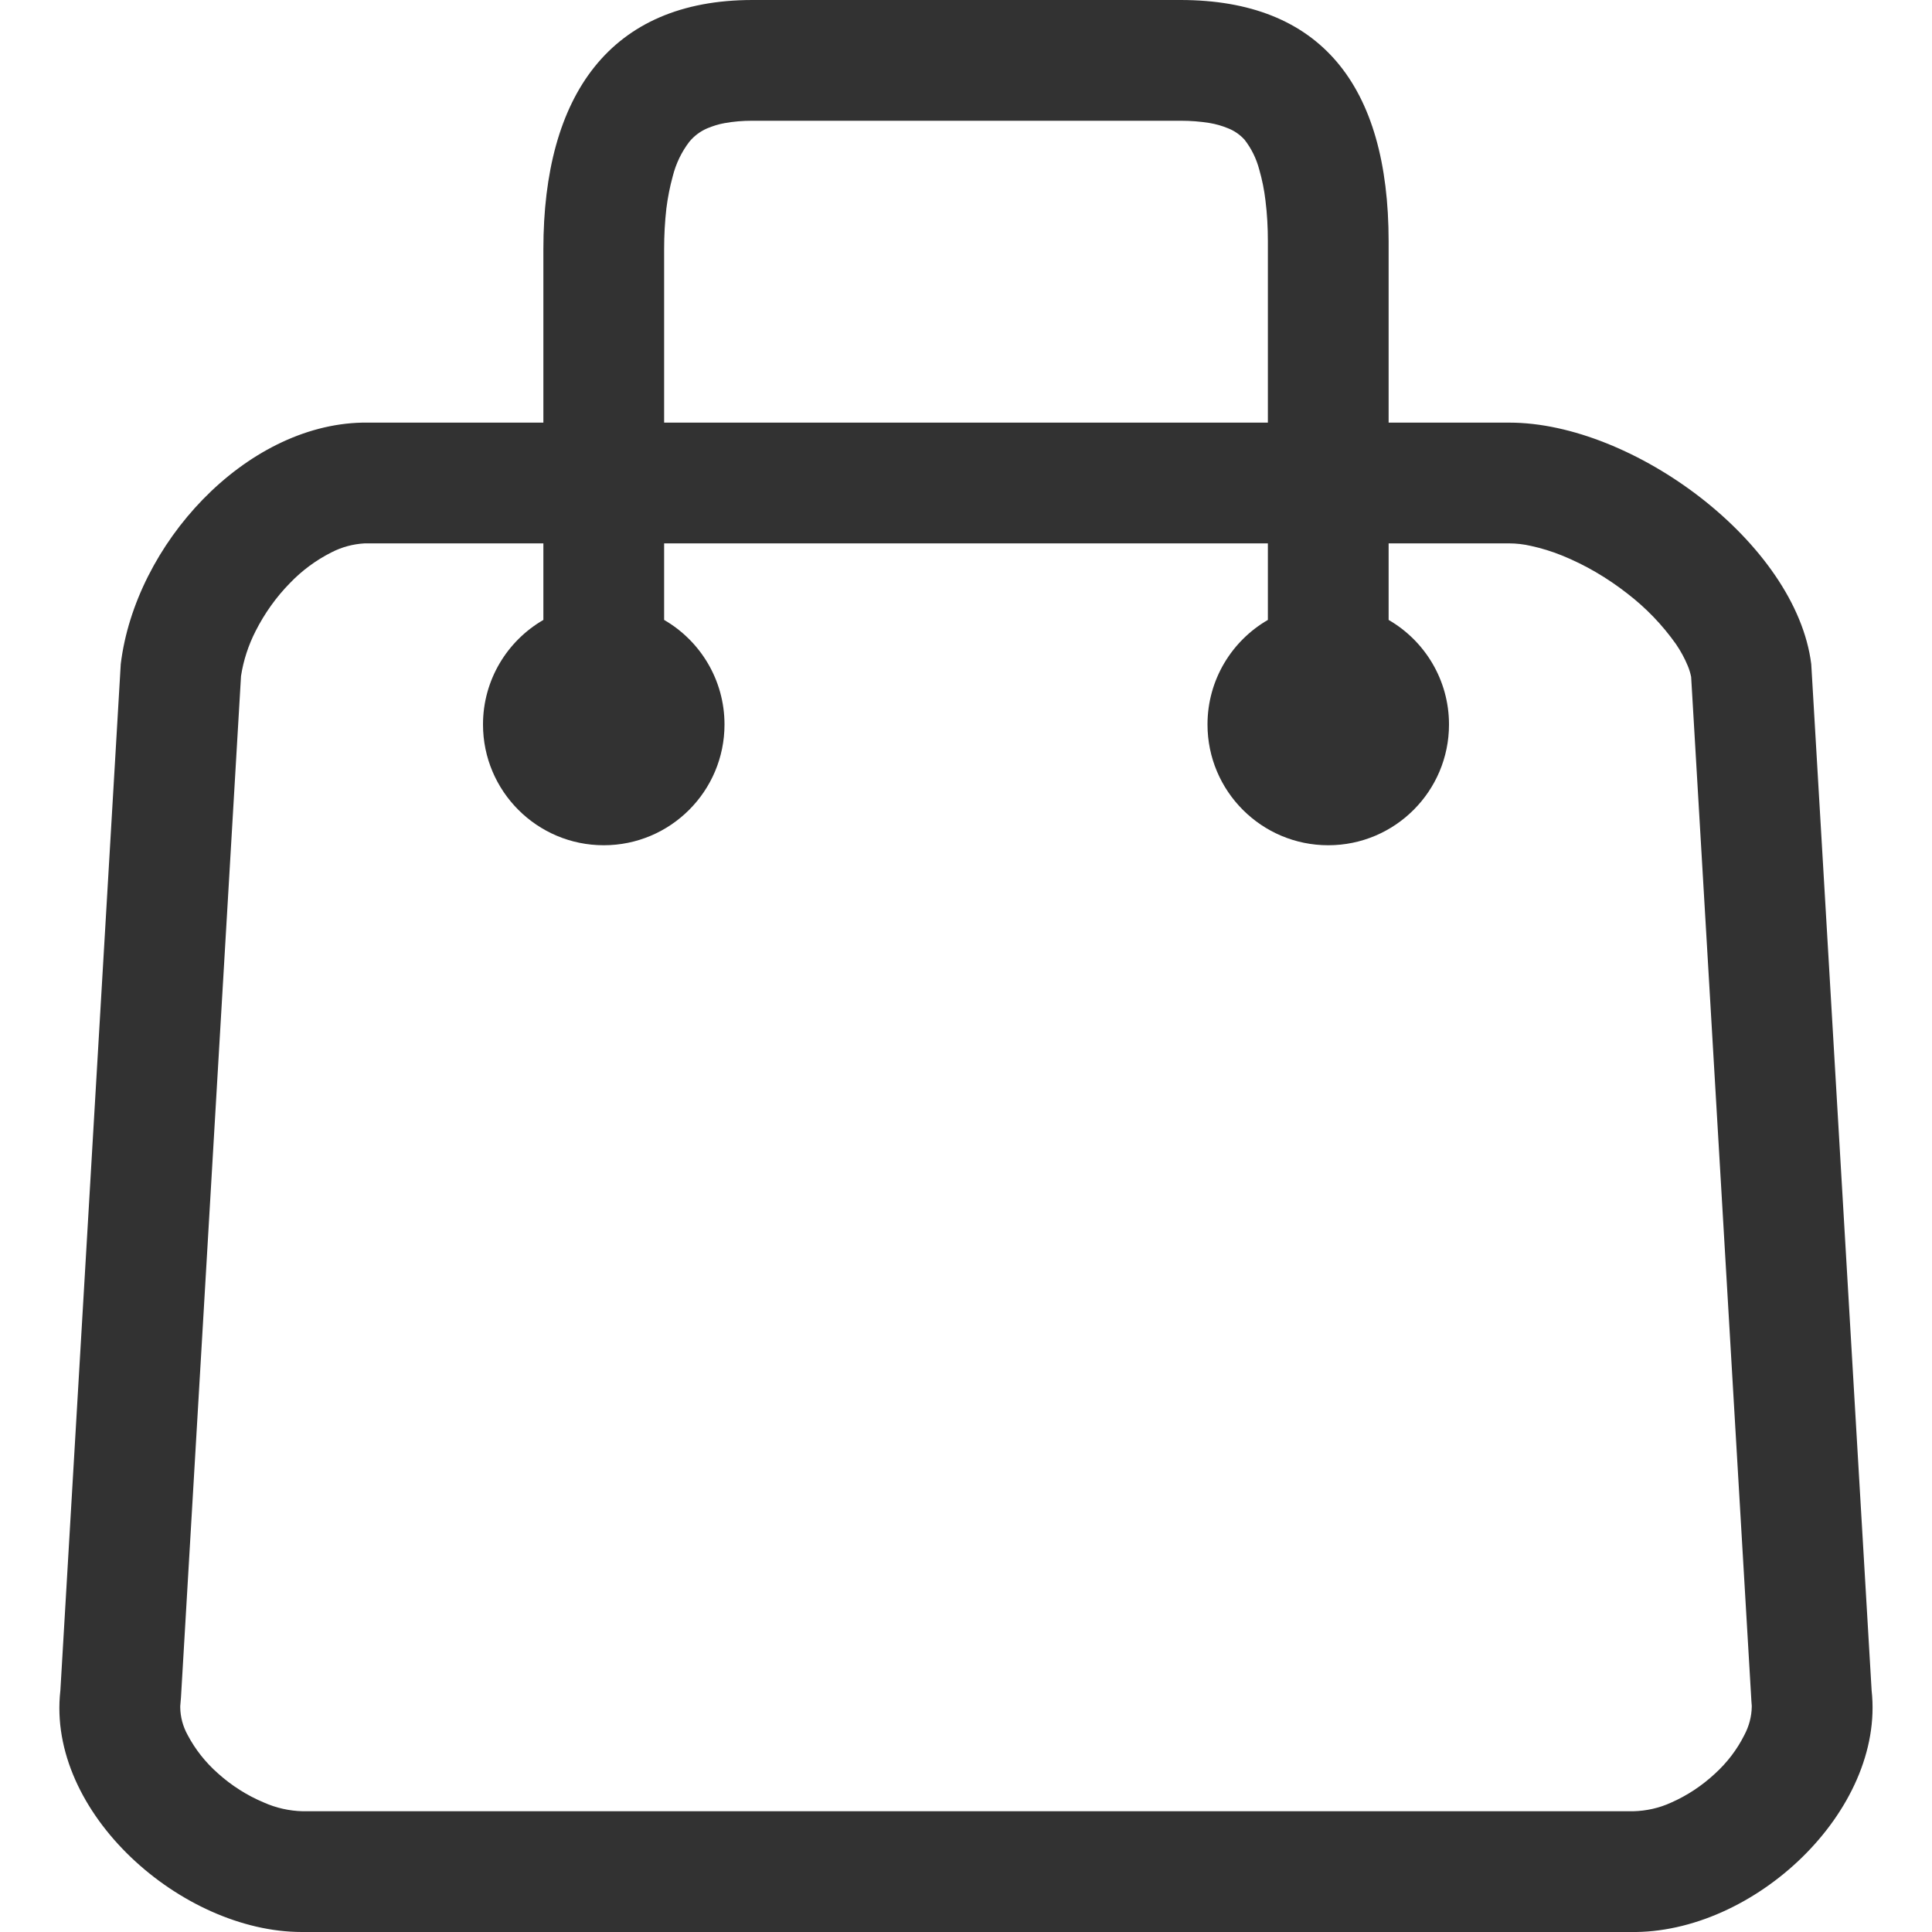
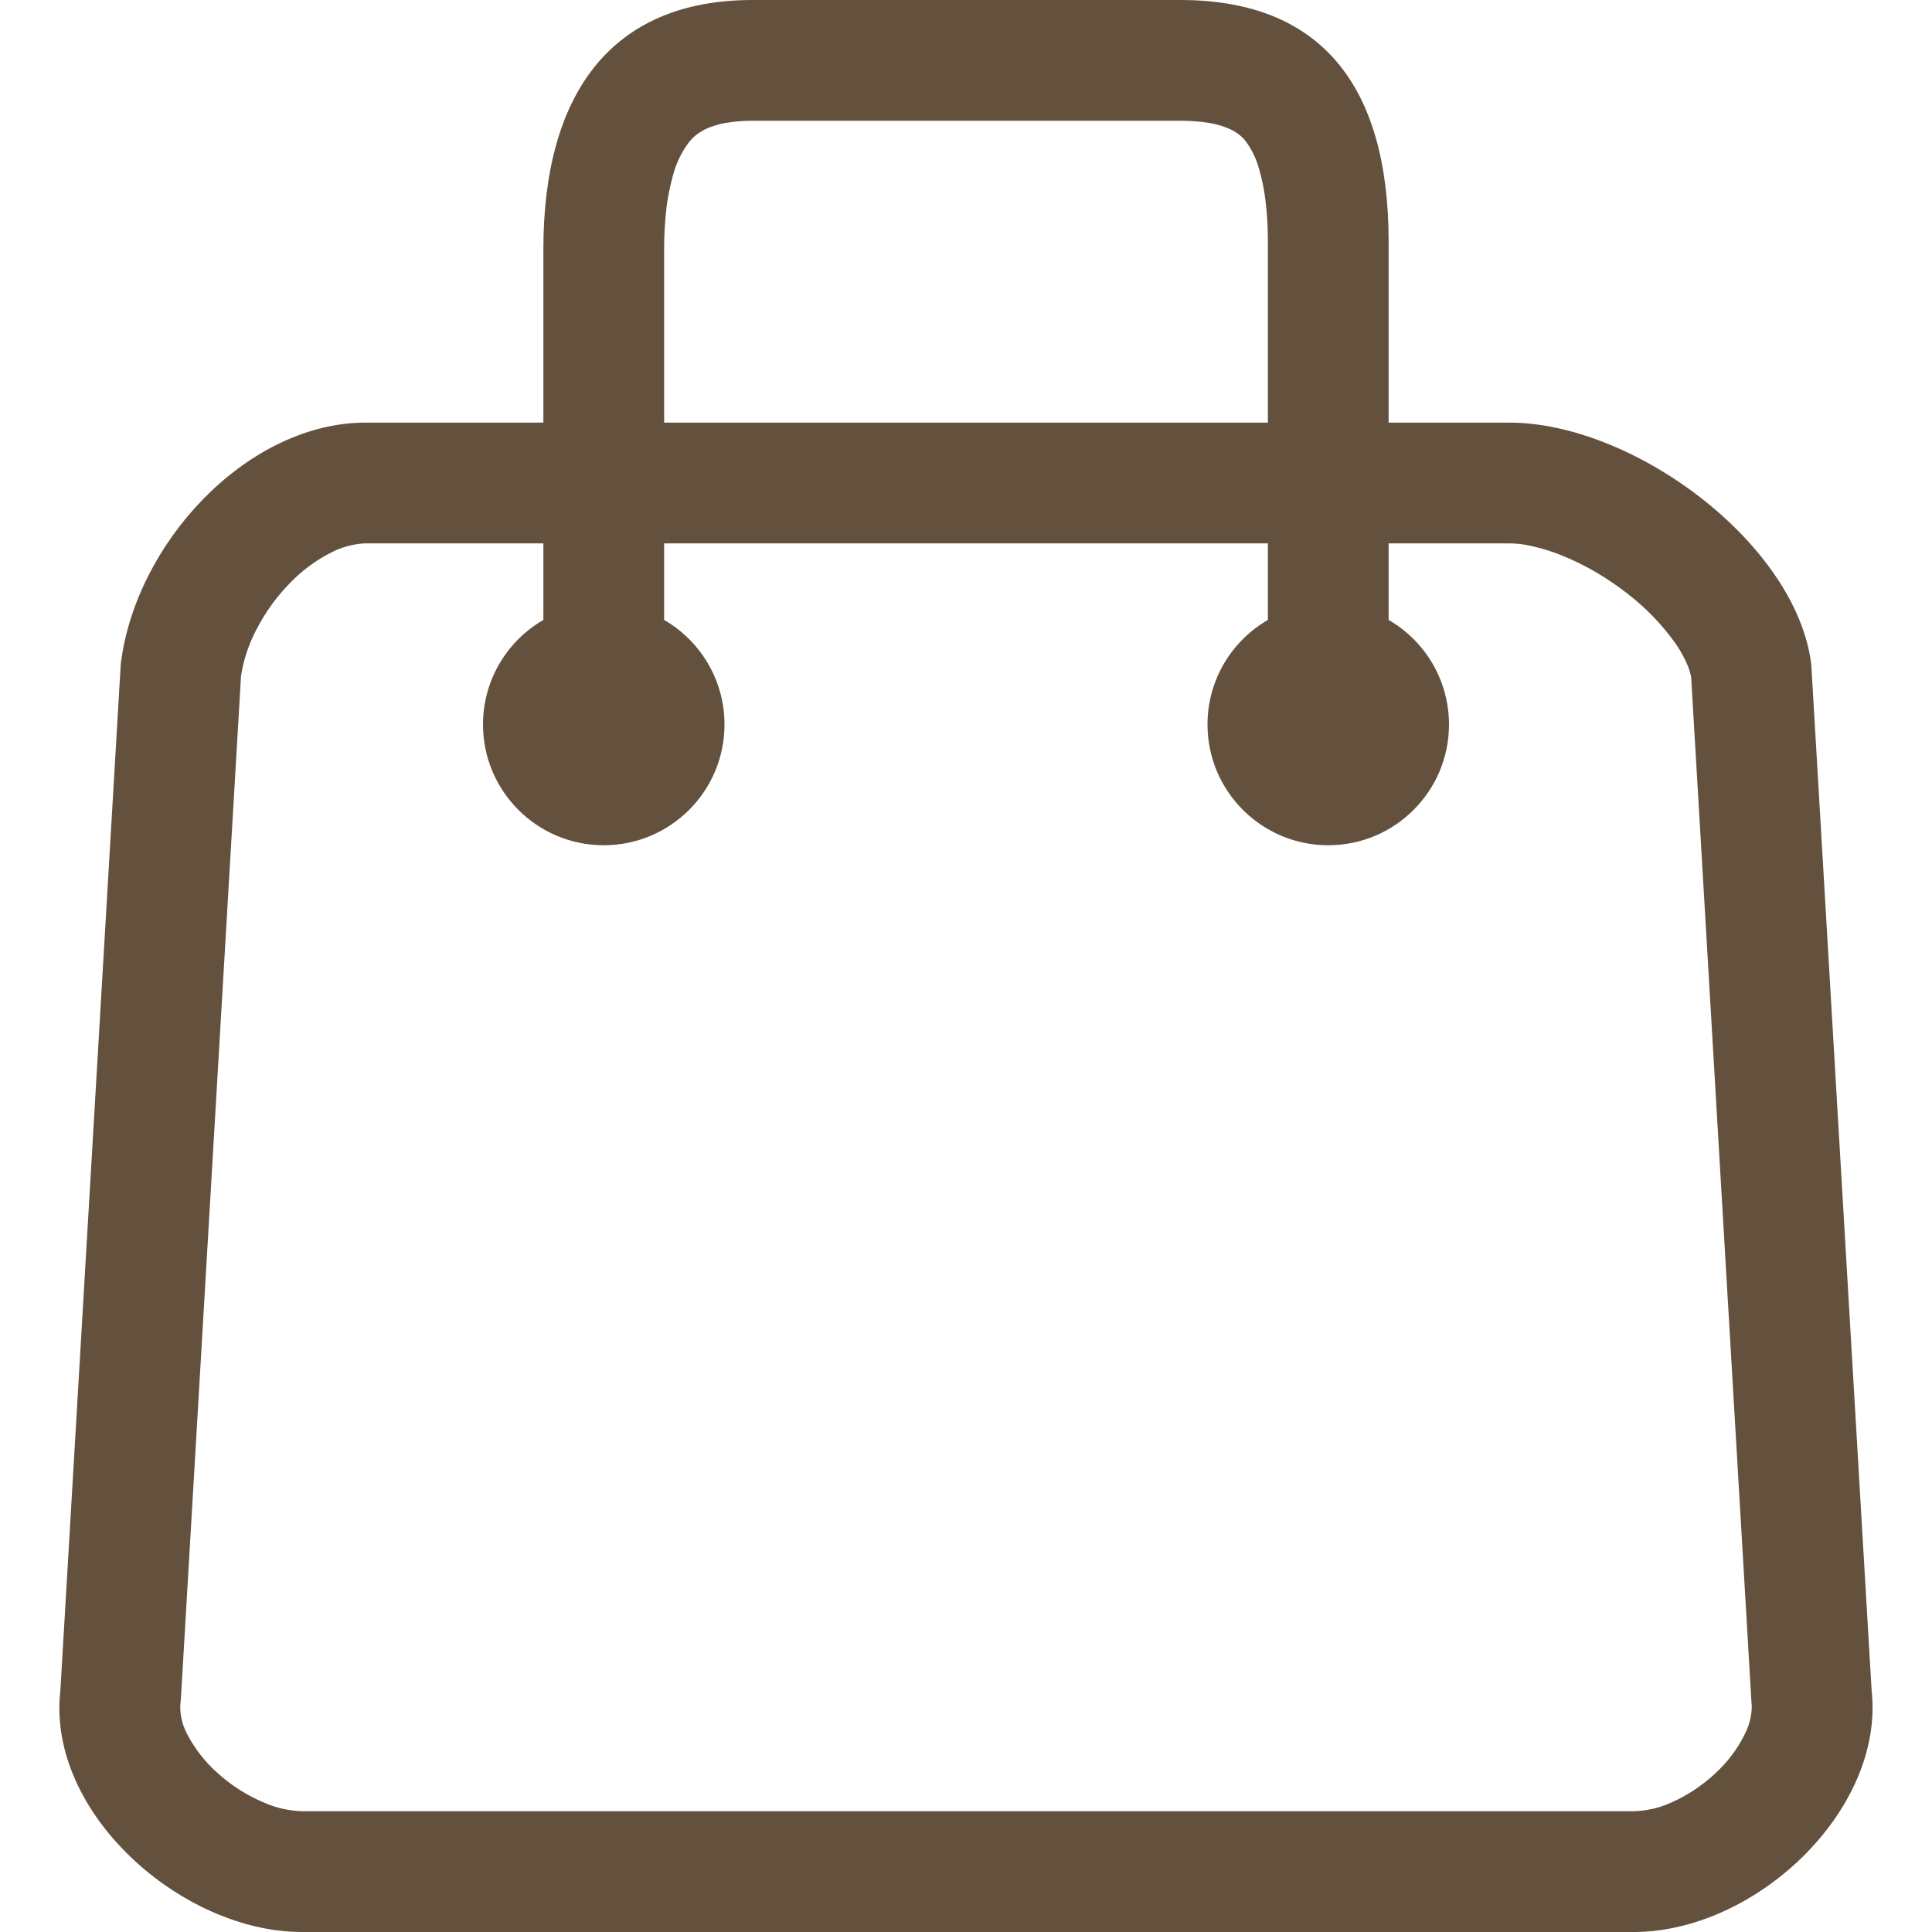
- <svg xmlns="http://www.w3.org/2000/svg" width="24" height="24" viewBox="0 0 24 24" fill="none">
-   <path fill-rule="evenodd" clip-rule="evenodd" d="M17.25 6.75C17.25 7.193 17.25 7.51 17.25 7.701C17.698 7.96 18 8.445 18 9C18 9.828 17.328 10.5 16.5 10.5C15.672 10.5 15 9.828 15 9C15 8.445 15.302 7.96 15.75 7.701V7.5V6.75H8.25V7.5V7.701C8.698 7.96 9 8.445 9 9C9 9.828 8.328 10.5 7.5 10.5C6.672 10.5 6 9.828 6 9C6 8.445 6.302 7.96 6.75 7.701C6.75 7.272 6.75 6.955 6.75 6.75H4.53C4.387 6.758 4.247 6.795 4.119 6.861C3.926 6.958 3.75 7.088 3.6 7.245C3.429 7.419 3.287 7.62 3.176 7.838C3.086 8.014 3.024 8.203 2.994 8.398L2.248 21.088C2.246 21.116 2.244 21.142 2.241 21.171C2.239 21.184 2.239 21.197 2.239 21.21C2.241 21.33 2.272 21.446 2.331 21.553C2.426 21.733 2.554 21.894 2.707 22.029C2.876 22.181 3.067 22.303 3.277 22.391C3.429 22.459 3.594 22.496 3.761 22.5H20.258H20.288C20.451 22.496 20.61 22.461 20.758 22.393C20.959 22.305 21.142 22.183 21.304 22.033C21.454 21.896 21.578 21.735 21.669 21.553C21.727 21.444 21.759 21.324 21.761 21.203C21.761 21.189 21.761 21.176 21.759 21.165C21.758 21.139 21.754 21.113 21.754 21.088L21.008 8.408C20.998 8.361 20.985 8.316 20.966 8.271C20.927 8.177 20.878 8.087 20.82 8.002C20.651 7.763 20.447 7.551 20.214 7.372C19.965 7.178 19.691 7.016 19.397 6.898C19.275 6.849 19.149 6.81 19.02 6.782C18.93 6.761 18.838 6.75 18.744 6.75H17.25ZM17.25 5.25C17.25 4.798 17.25 4.048 17.25 3C17.25 1.055 16.401 0 14.663 0C12.925 0 11.117 0 9.348 0C7.579 0 6.75 1.182 6.75 3.096C6.75 3.561 6.75 4.279 6.75 5.25H4.5C3.042 5.281 1.681 6.76 1.5 8.25L0.75 21C0.576 22.52 2.257 24 3.75 24H20.25C21.785 24.028 23.416 22.495 23.25 21L22.5 8.25C22.313 6.75 20.291 5.25 18.75 5.25H17.25ZM8.25 5.25V5.01V3.096C8.25 3.094 8.25 3.092 8.25 3.092C8.25 2.923 8.259 2.756 8.278 2.589C8.295 2.454 8.321 2.321 8.357 2.19C8.396 2.034 8.466 1.888 8.563 1.761C8.623 1.688 8.7 1.631 8.786 1.594C8.854 1.566 8.925 1.543 8.998 1.53C9.112 1.509 9.227 1.5 9.341 1.5C9.343 1.5 9.345 1.5 9.349 1.5H14.662C14.666 1.5 14.668 1.5 14.67 1.5C14.79 1.5 14.908 1.509 15.026 1.528C15.103 1.541 15.178 1.562 15.251 1.592C15.33 1.622 15.401 1.671 15.459 1.734C15.546 1.845 15.607 1.971 15.643 2.107C15.679 2.233 15.705 2.361 15.72 2.49C15.741 2.659 15.75 2.826 15.75 2.994C15.75 2.996 15.75 2.998 15.75 3V4.944V5.25H8.25Z" fill="#323232" />
+ <svg xmlns="http://www.w3.org/2000/svg" width="24" height="24" viewBox="0 0 24 24" fill="none" version="1.1" id="svg4">
+   <defs id="defs8" />
+   <path fill-rule="evenodd" clip-rule="evenodd" d="M17.25 6.75C17.25 7.193 17.25 7.51 17.25 7.701C17.698 7.96 18 8.445 18 9C18 9.828 17.328 10.5 16.5 10.5C15.672 10.5 15 9.828 15 9C15 8.445 15.302 7.96 15.75 7.701V7.5V6.75H8.25V7.5V7.701C8.698 7.96 9 8.445 9 9C9 9.828 8.328 10.5 7.5 10.5C6.672 10.5 6 9.828 6 9C6 8.445 6.302 7.96 6.75 7.701C6.75 7.272 6.75 6.955 6.75 6.75H4.53C4.387 6.758 4.247 6.795 4.119 6.861C3.926 6.958 3.75 7.088 3.6 7.245C3.429 7.419 3.287 7.62 3.176 7.838C3.086 8.014 3.024 8.203 2.994 8.398L2.248 21.088C2.246 21.116 2.244 21.142 2.241 21.171C2.239 21.184 2.239 21.197 2.239 21.21C2.241 21.33 2.272 21.446 2.331 21.553C2.426 21.733 2.554 21.894 2.707 22.029C2.876 22.181 3.067 22.303 3.277 22.391C3.429 22.459 3.594 22.496 3.761 22.5H20.258H20.288C20.451 22.496 20.61 22.461 20.758 22.393C20.959 22.305 21.142 22.183 21.304 22.033C21.454 21.896 21.578 21.735 21.669 21.553C21.727 21.444 21.759 21.324 21.761 21.203C21.761 21.189 21.761 21.176 21.759 21.165C21.758 21.139 21.754 21.113 21.754 21.088L21.008 8.408C20.998 8.361 20.985 8.316 20.966 8.271C20.927 8.177 20.878 8.087 20.82 8.002C20.651 7.763 20.447 7.551 20.214 7.372C19.965 7.178 19.691 7.016 19.397 6.898C19.275 6.849 19.149 6.81 19.02 6.782C18.93 6.761 18.838 6.75 18.744 6.75H17.25ZM17.25 5.25C17.25 4.798 17.25 4.048 17.25 3C17.25 1.055 16.401 0 14.663 0C12.925 0 11.117 0 9.348 0C7.579 0 6.75 1.182 6.75 3.096C6.75 3.561 6.75 4.279 6.75 5.25H4.5C3.042 5.281 1.681 6.76 1.5 8.25L0.75 21C0.576 22.52 2.257 24 3.75 24H20.25C21.785 24.028 23.416 22.495 23.25 21L22.5 8.25C22.313 6.75 20.291 5.25 18.75 5.25H17.25ZM8.25 5.25V5.01V3.096C8.25 3.094 8.25 3.092 8.25 3.092C8.25 2.923 8.259 2.756 8.278 2.589C8.295 2.454 8.321 2.321 8.357 2.19C8.396 2.034 8.466 1.888 8.563 1.761C8.623 1.688 8.7 1.631 8.786 1.594C8.854 1.566 8.925 1.543 8.998 1.53C9.112 1.509 9.227 1.5 9.341 1.5C9.343 1.5 9.345 1.5 9.349 1.5H14.662C14.666 1.5 14.668 1.5 14.67 1.5C14.79 1.5 14.908 1.509 15.026 1.528C15.103 1.541 15.178 1.562 15.251 1.592C15.33 1.622 15.401 1.671 15.459 1.734C15.546 1.845 15.607 1.971 15.643 2.107C15.679 2.233 15.705 2.361 15.72 2.49C15.741 2.659 15.75 2.826 15.75 2.994C15.75 2.996 15.75 2.998 15.75 3V4.944V5.25H8.25Z" fill="#323232" id="path2" style="fill:#64513d;fill-opacity:1" />
</svg>
